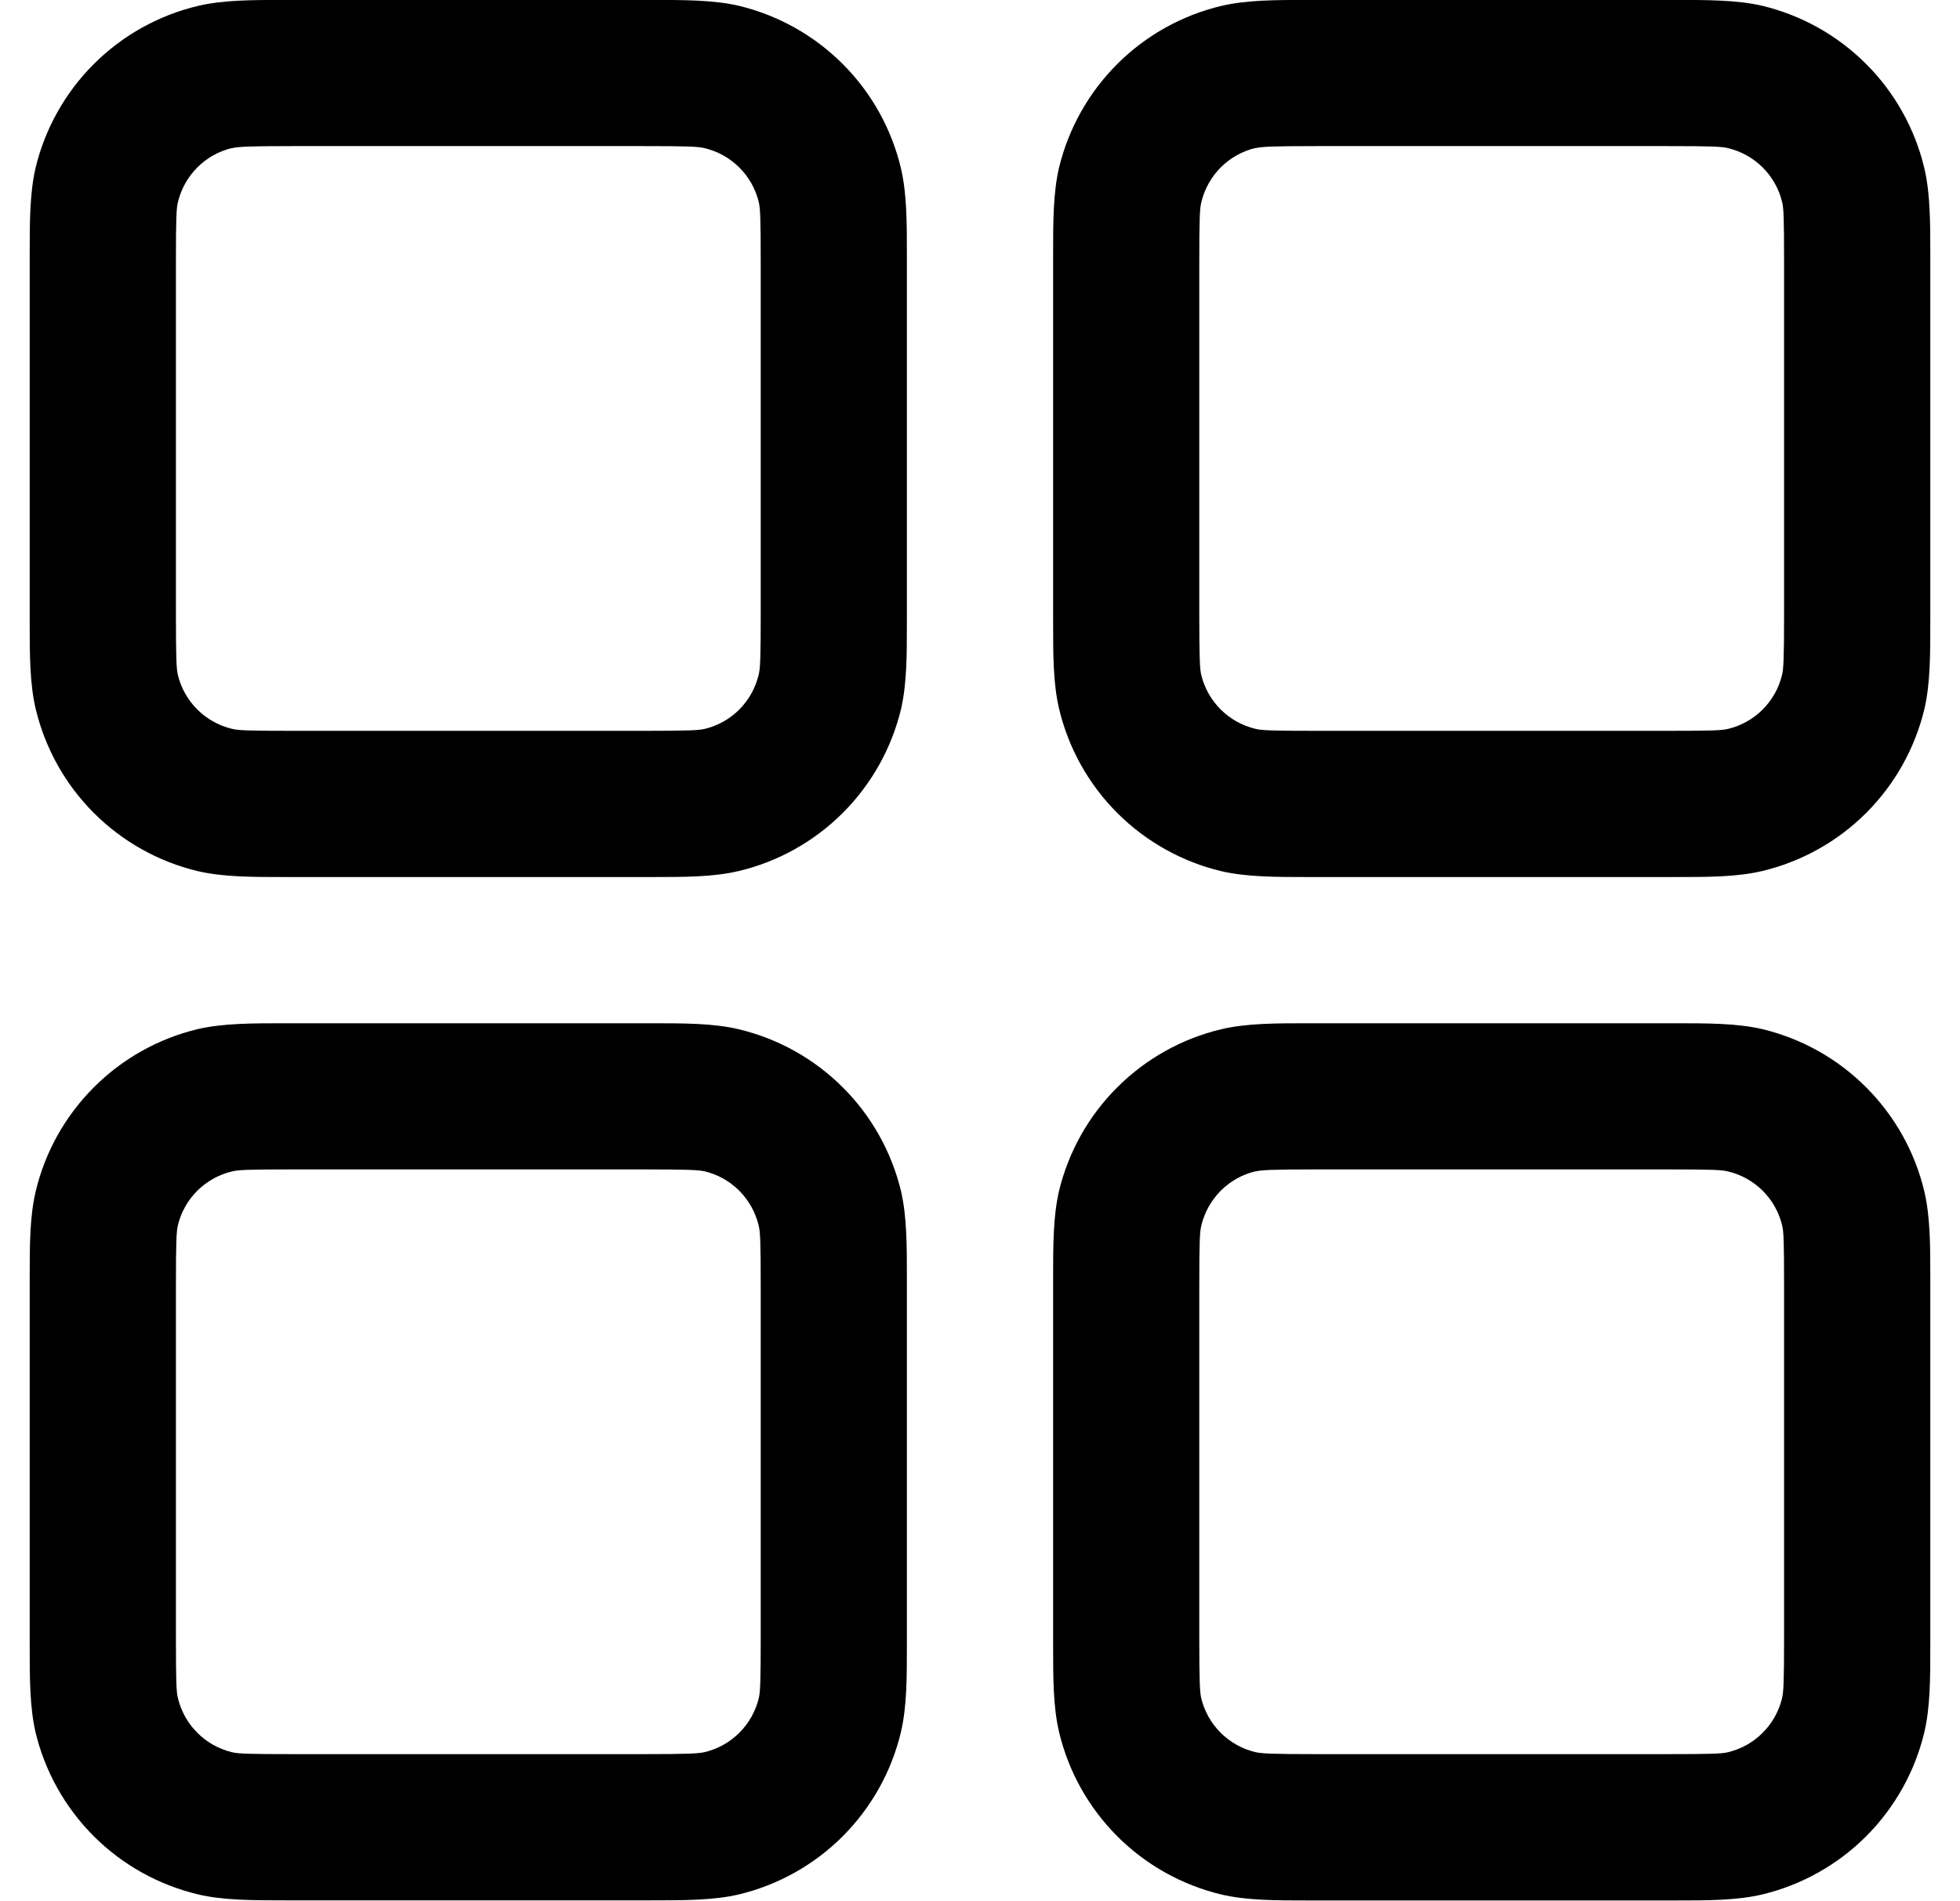
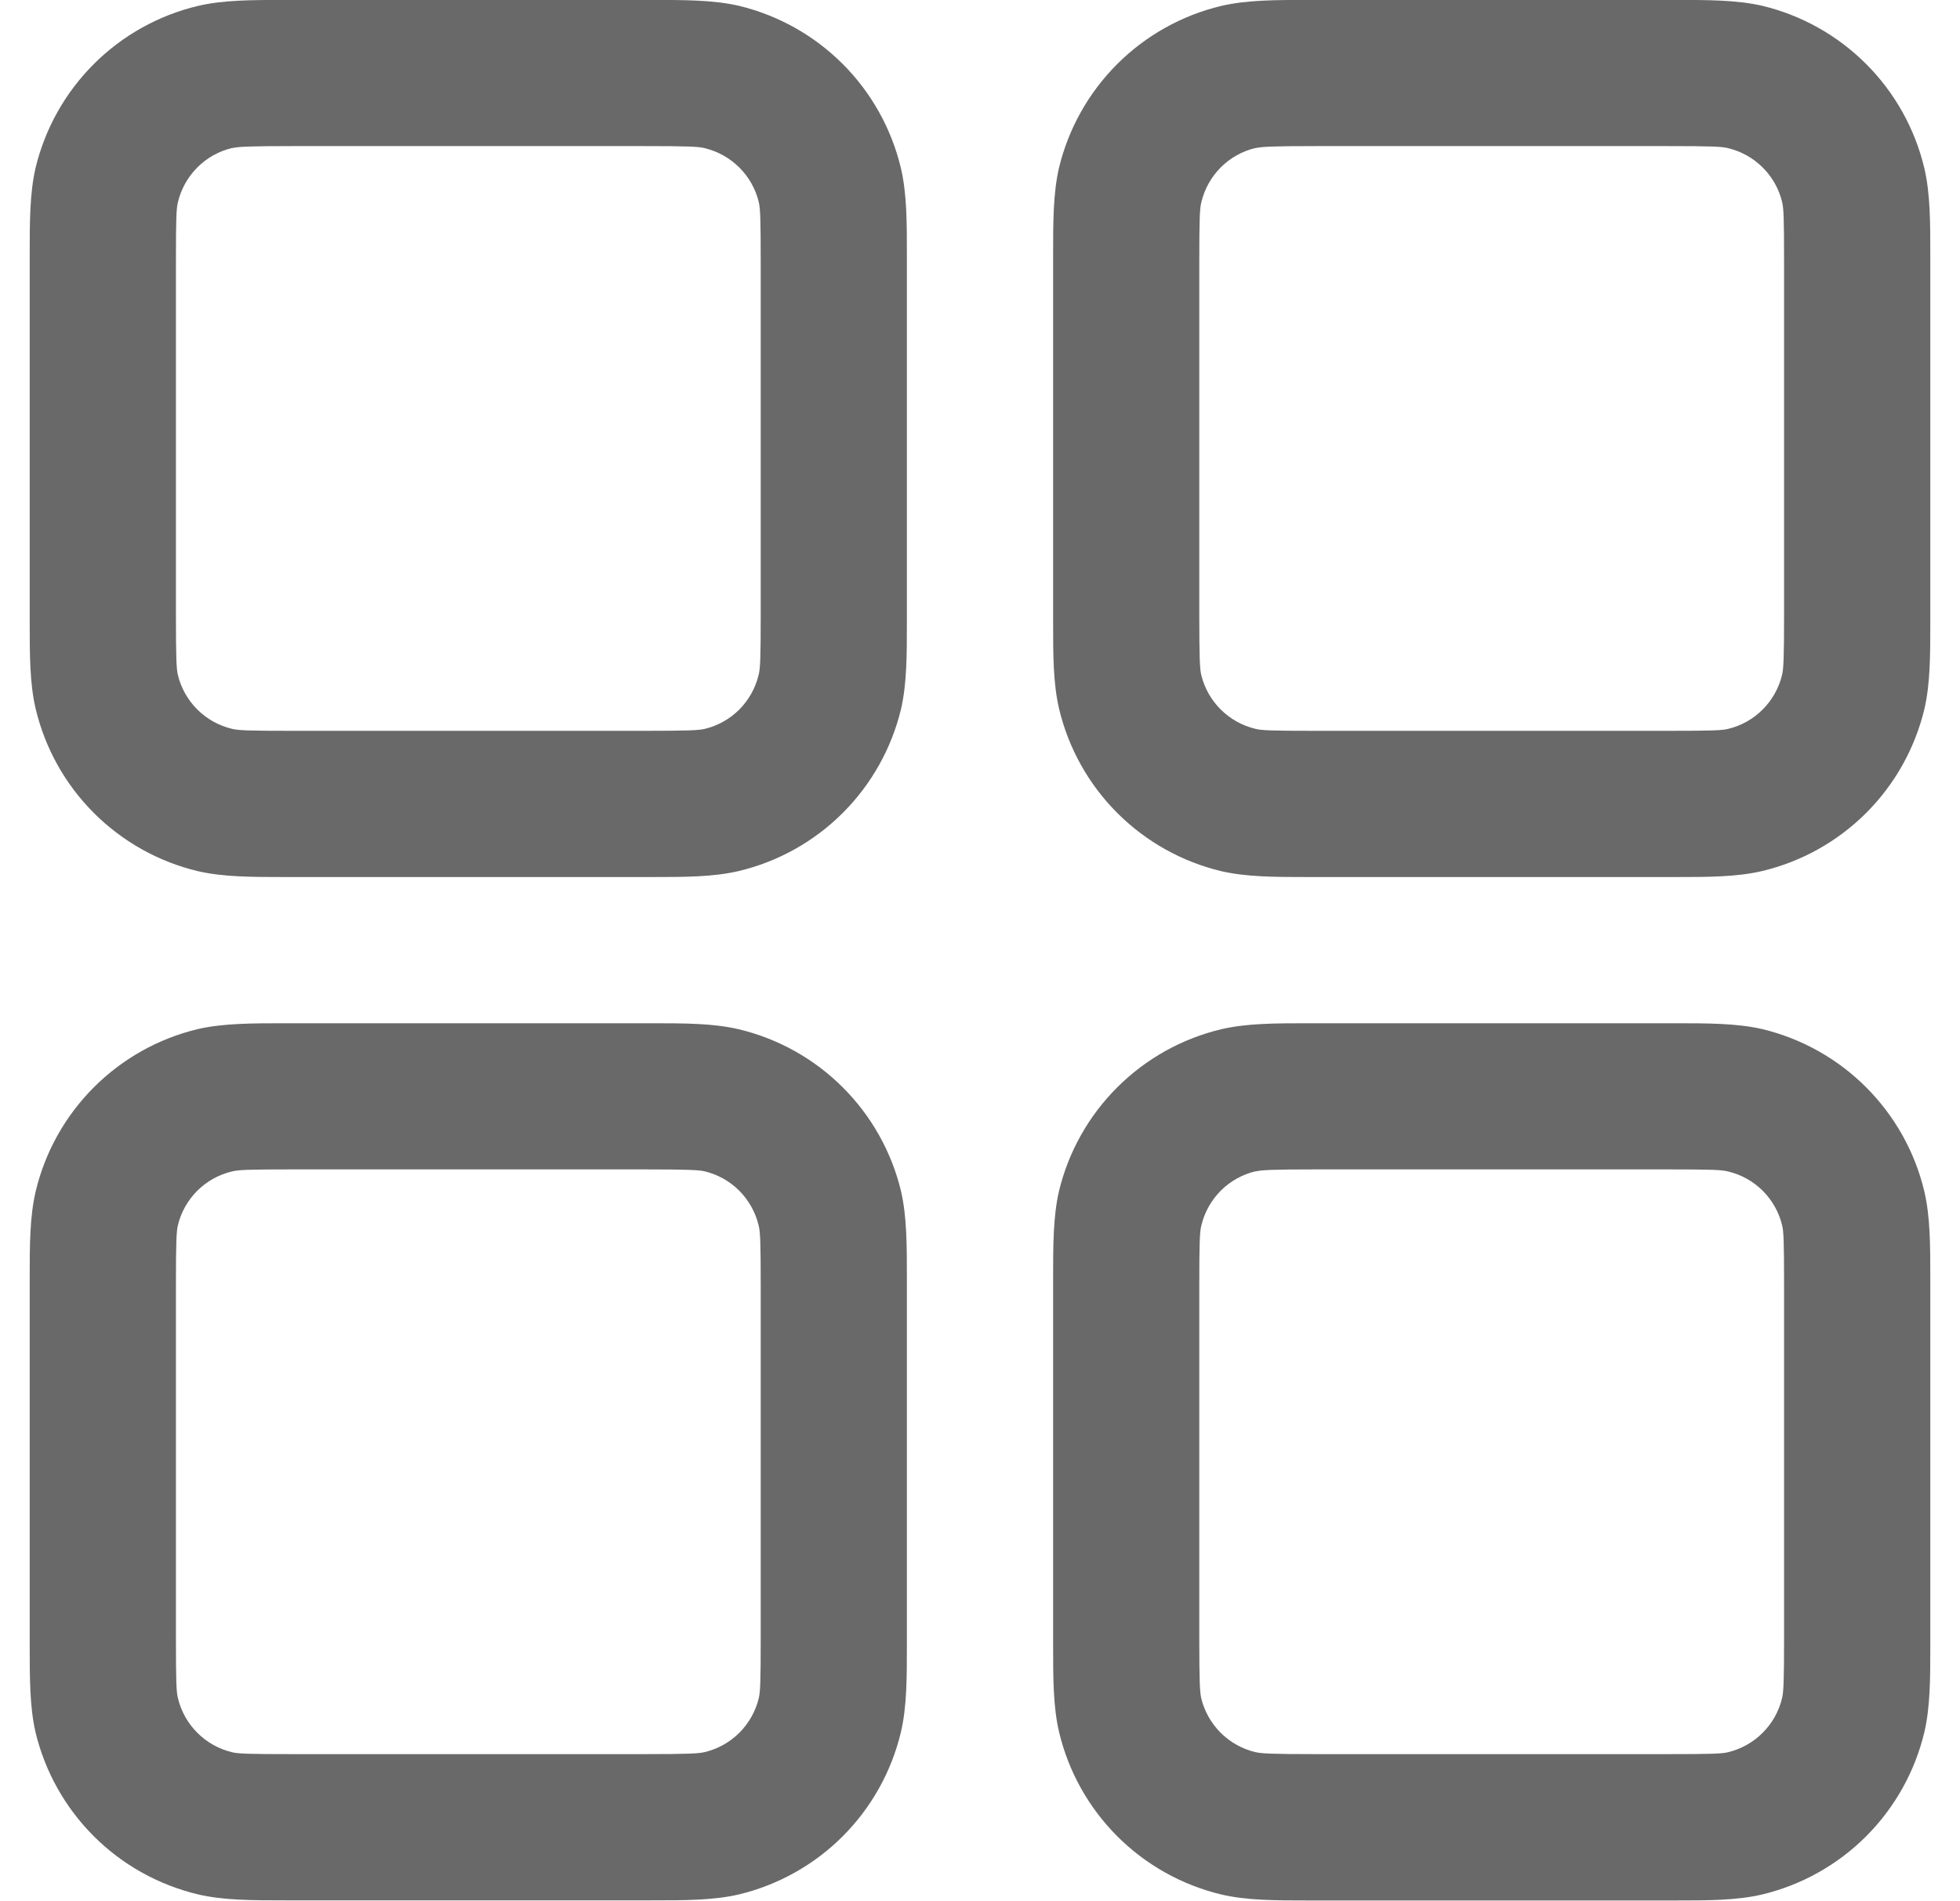
<svg xmlns="http://www.w3.org/2000/svg" width="33" height="32" viewBox="0 0 33 32" fill="none">
-   <path fill-rule="evenodd" clip-rule="evenodd" d="M4.931 -0.001H4.808C4.244 -0.001 3.759 -0.001 3.331 0.1C2.668 0.258 2.061 0.597 1.579 1.079C1.097 1.561 0.757 2.167 0.598 2.83C0.5 3.258 0.5 3.74 0.5 4.306V10.46C0.5 11.024 0.5 11.509 0.601 11.937C0.759 12.6 1.098 13.207 1.58 13.689C2.062 14.171 2.668 14.511 3.331 14.669C3.759 14.768 4.242 14.768 4.808 14.768H10.961C11.525 14.768 12.01 14.768 12.438 14.667C13.101 14.509 13.708 14.17 14.19 13.688C14.672 13.206 15.012 12.6 15.171 11.937C15.269 11.509 15.269 11.027 15.269 10.46V4.306C15.269 3.743 15.269 3.258 15.168 2.83C15.01 2.167 14.671 1.56 14.189 1.078C13.707 0.596 13.101 0.256 12.438 0.097C12.01 -0.001 11.528 -0.001 10.961 -0.001H10.838H4.931ZM3.904 2.495C4.01 2.47 4.175 2.46 4.931 2.46H10.838C11.597 2.46 11.759 2.468 11.865 2.495C12.086 2.548 12.288 2.661 12.449 2.822C12.61 2.982 12.723 3.184 12.776 3.406C12.8 3.509 12.808 3.671 12.808 4.43V10.337C12.808 11.095 12.8 11.258 12.773 11.364C12.72 11.585 12.607 11.787 12.447 11.948C12.286 12.108 12.084 12.222 11.863 12.274C11.761 12.297 11.599 12.306 10.838 12.306H4.931C4.173 12.306 4.01 12.299 3.904 12.272C3.683 12.219 3.481 12.106 3.32 11.945C3.16 11.784 3.046 11.582 2.994 11.361C2.971 11.26 2.962 11.098 2.962 10.337V4.43C2.962 3.671 2.969 3.509 2.996 3.403C3.049 3.182 3.162 2.98 3.323 2.819C3.483 2.658 3.686 2.545 3.907 2.492M22.162 -0.001H22.038C21.475 -0.001 20.99 -0.001 20.561 0.1C19.898 0.258 19.292 0.597 18.81 1.079C18.328 1.561 17.988 2.167 17.829 2.83C17.731 3.258 17.731 3.74 17.731 4.306V10.46C17.731 11.024 17.731 11.509 17.832 11.937C17.99 12.6 18.329 13.207 18.811 13.689C19.293 14.171 19.899 14.511 20.561 14.669C20.99 14.768 21.472 14.768 22.038 14.768H28.192C28.756 14.768 29.241 14.768 29.669 14.667C30.332 14.509 30.939 14.17 31.421 13.688C31.903 13.206 32.242 12.6 32.401 11.937C32.5 11.509 32.5 11.027 32.5 10.46V4.306C32.5 3.743 32.5 3.258 32.399 2.83C32.241 2.167 31.902 1.56 31.42 1.078C30.938 0.596 30.332 0.256 29.669 0.097C29.241 -0.001 28.759 -0.001 28.192 -0.001H28.069H22.162ZM21.135 2.495C21.241 2.47 21.406 2.46 22.162 2.46H28.069C28.827 2.46 28.99 2.468 29.096 2.495C29.317 2.548 29.519 2.661 29.68 2.822C29.84 2.982 29.954 3.184 30.006 3.406C30.031 3.509 30.038 3.671 30.038 4.43V10.337C30.038 11.095 30.029 11.258 30.004 11.364C29.951 11.585 29.838 11.787 29.677 11.948C29.517 12.108 29.314 12.222 29.093 12.274C28.99 12.299 28.827 12.306 28.069 12.306H22.162C21.403 12.306 21.241 12.299 21.135 12.272C20.914 12.219 20.712 12.106 20.551 11.945C20.39 11.784 20.277 11.582 20.224 11.361C20.202 11.26 20.192 11.098 20.192 10.337V4.43C20.192 3.671 20.2 3.509 20.227 3.403C20.28 3.182 20.393 2.98 20.553 2.819C20.714 2.658 20.916 2.545 21.137 2.492M4.808 17.23H10.961C11.525 17.23 12.01 17.23 12.438 17.331C13.101 17.489 13.708 17.828 14.19 18.31C14.672 18.791 15.012 19.397 15.171 20.06C15.269 20.489 15.269 20.971 15.269 21.537V27.691C15.269 28.255 15.269 28.74 15.168 29.168C15.01 29.831 14.671 30.437 14.189 30.92C13.707 31.402 13.101 31.741 12.438 31.9C12.01 31.999 11.528 31.999 10.961 31.999H4.808C4.244 31.999 3.759 31.999 3.331 31.898C2.668 31.739 2.061 31.401 1.579 30.919C1.097 30.437 0.757 29.831 0.598 29.168C0.5 28.74 0.5 28.257 0.5 27.691V21.537C0.5 20.974 0.5 20.489 0.601 20.06C0.759 19.397 1.098 18.791 1.58 18.309C2.062 17.826 2.668 17.487 3.331 17.328C3.759 17.23 4.242 17.23 4.808 17.23ZM4.931 19.691C4.173 19.691 4.01 19.698 3.904 19.726C3.683 19.778 3.481 19.892 3.32 20.052C3.16 20.213 3.046 20.415 2.994 20.636C2.971 20.737 2.962 20.9 2.962 21.66V27.568C2.962 28.326 2.969 28.489 2.996 28.595C3.049 28.816 3.162 29.018 3.323 29.178C3.483 29.339 3.686 29.452 3.907 29.505C4.01 29.53 4.173 29.537 4.931 29.537H10.838C11.597 29.537 11.759 29.527 11.865 29.503C12.086 29.45 12.288 29.337 12.449 29.176C12.61 29.015 12.723 28.813 12.776 28.592C12.8 28.489 12.808 28.326 12.808 27.568V21.66C12.808 20.902 12.8 20.74 12.773 20.634C12.72 20.413 12.607 20.211 12.447 20.05C12.286 19.889 12.084 19.776 11.863 19.723C11.761 19.701 11.599 19.691 10.838 19.691H4.931ZM22.162 17.23H22.038C21.475 17.23 20.99 17.23 20.561 17.331C19.898 17.489 19.292 17.828 18.81 18.31C18.328 18.791 17.988 19.397 17.829 20.06C17.731 20.489 17.731 20.971 17.731 21.537V27.691C17.731 28.255 17.731 28.74 17.832 29.168C17.99 29.831 18.329 30.437 18.811 30.92C19.293 31.402 19.899 31.741 20.561 31.9C20.99 32.001 21.475 32.001 22.038 32.001H28.192C28.756 32.001 29.241 32.001 29.669 31.9C30.332 31.741 30.938 31.402 31.419 30.921C31.901 30.439 32.24 29.833 32.399 29.171C32.5 28.742 32.5 28.257 32.5 27.694V21.537C32.5 20.974 32.5 20.489 32.399 20.06C32.241 19.397 31.902 18.791 31.42 18.309C30.938 17.826 30.332 17.487 29.669 17.328C29.241 17.23 28.759 17.23 28.192 17.23H28.069H22.162ZM21.135 19.726C21.241 19.701 21.406 19.691 22.162 19.691H28.069C28.827 19.691 28.99 19.698 29.096 19.726C29.317 19.778 29.519 19.892 29.68 20.052C29.84 20.213 29.954 20.415 30.006 20.636C30.031 20.74 30.038 20.902 30.038 21.66V27.568C30.038 28.326 30.029 28.489 30.004 28.595C29.951 28.816 29.838 29.018 29.677 29.178C29.517 29.339 29.314 29.452 29.093 29.505C28.99 29.53 28.827 29.537 28.069 29.537H22.162C21.403 29.537 21.241 29.527 21.135 29.503C20.914 29.45 20.712 29.337 20.551 29.176C20.39 29.015 20.277 28.813 20.224 28.592C20.202 28.491 20.192 28.329 20.192 27.568V21.66C20.192 20.902 20.2 20.74 20.227 20.634C20.28 20.413 20.393 20.211 20.553 20.05C20.714 19.889 20.916 19.776 21.137 19.723" fill="currentColor" />
+   <path fill-rule="evenodd" clip-rule="evenodd" d="M4.931 -0.001H4.808C4.244 -0.001 3.759 -0.001 3.331 0.1C2.668 0.258 2.061 0.597 1.579 1.079C1.097 1.561 0.757 2.167 0.598 2.83C0.5 3.258 0.5 3.74 0.5 4.306V10.46C0.5 11.024 0.5 11.509 0.601 11.937C0.759 12.6 1.098 13.207 1.58 13.689C2.062 14.171 2.668 14.511 3.331 14.669C3.759 14.768 4.242 14.768 4.808 14.768H10.961C11.525 14.768 12.01 14.768 12.438 14.667C13.101 14.509 13.708 14.17 14.19 13.688C14.672 13.206 15.012 12.6 15.171 11.937C15.269 11.509 15.269 11.027 15.269 10.46V4.306C15.269 3.743 15.269 3.258 15.168 2.83C15.01 2.167 14.671 1.56 14.189 1.078C13.707 0.596 13.101 0.256 12.438 0.097C12.01 -0.001 11.528 -0.001 10.961 -0.001H10.838H4.931ZM3.904 2.495C4.01 2.47 4.175 2.46 4.931 2.46H10.838C11.597 2.46 11.759 2.468 11.865 2.495C12.086 2.548 12.288 2.661 12.449 2.822C12.61 2.982 12.723 3.184 12.776 3.406C12.8 3.509 12.808 3.671 12.808 4.43V10.337C12.808 11.095 12.8 11.258 12.773 11.364C12.72 11.585 12.607 11.787 12.447 11.948C12.286 12.108 12.084 12.222 11.863 12.274C11.761 12.297 11.599 12.306 10.838 12.306H4.931C4.173 12.306 4.01 12.299 3.904 12.272C3.683 12.219 3.481 12.106 3.32 11.945C3.16 11.784 3.046 11.582 2.994 11.361C2.971 11.26 2.962 11.098 2.962 10.337V4.43C2.962 3.671 2.969 3.509 2.996 3.403C3.049 3.182 3.162 2.98 3.323 2.819C3.483 2.658 3.686 2.545 3.907 2.492M22.162 -0.001H22.038C21.475 -0.001 20.99 -0.001 20.561 0.1C19.898 0.258 19.292 0.597 18.81 1.079C18.328 1.561 17.988 2.167 17.829 2.83C17.731 3.258 17.731 3.74 17.731 4.306V10.46C17.731 11.024 17.731 11.509 17.832 11.937C17.99 12.6 18.329 13.207 18.811 13.689C19.293 14.171 19.899 14.511 20.561 14.669C20.99 14.768 21.472 14.768 22.038 14.768H28.192C28.756 14.768 29.241 14.768 29.669 14.667C30.332 14.509 30.939 14.17 31.421 13.688C31.903 13.206 32.242 12.6 32.401 11.937C32.5 11.509 32.5 11.027 32.5 10.46V4.306C32.5 3.743 32.5 3.258 32.399 2.83C32.241 2.167 31.902 1.56 31.42 1.078C30.938 0.596 30.332 0.256 29.669 0.097C29.241 -0.001 28.759 -0.001 28.192 -0.001H28.069H22.162ZM21.135 2.495C21.241 2.47 21.406 2.46 22.162 2.46H28.069C28.827 2.46 28.99 2.468 29.096 2.495C29.317 2.548 29.519 2.661 29.68 2.822C29.84 2.982 29.954 3.184 30.006 3.406C30.031 3.509 30.038 3.671 30.038 4.43V10.337C30.038 11.095 30.029 11.258 30.004 11.364C29.951 11.585 29.838 11.787 29.677 11.948C29.517 12.108 29.314 12.222 29.093 12.274C28.99 12.299 28.827 12.306 28.069 12.306H22.162C21.403 12.306 21.241 12.299 21.135 12.272C20.914 12.219 20.712 12.106 20.551 11.945C20.39 11.784 20.277 11.582 20.224 11.361C20.202 11.26 20.192 11.098 20.192 10.337V4.43C20.192 3.671 20.2 3.509 20.227 3.403C20.28 3.182 20.393 2.98 20.553 2.819C20.714 2.658 20.916 2.545 21.137 2.492M4.808 17.23H10.961C11.525 17.23 12.01 17.23 12.438 17.331C13.101 17.489 13.708 17.828 14.19 18.31C14.672 18.791 15.012 19.397 15.171 20.06C15.269 20.489 15.269 20.971 15.269 21.537V27.691C15.269 28.255 15.269 28.74 15.168 29.168C15.01 29.831 14.671 30.437 14.189 30.92C13.707 31.402 13.101 31.741 12.438 31.9C12.01 31.999 11.528 31.999 10.961 31.999H4.808C4.244 31.999 3.759 31.999 3.331 31.898C2.668 31.739 2.061 31.401 1.579 30.919C1.097 30.437 0.757 29.831 0.598 29.168C0.5 28.74 0.5 28.257 0.5 27.691V21.537C0.5 20.974 0.5 20.489 0.601 20.06C0.759 19.397 1.098 18.791 1.58 18.309C2.062 17.826 2.668 17.487 3.331 17.328C3.759 17.23 4.242 17.23 4.808 17.23ZM4.931 19.691C4.173 19.691 4.01 19.698 3.904 19.726C3.683 19.778 3.481 19.892 3.32 20.052C3.16 20.213 3.046 20.415 2.994 20.636C2.971 20.737 2.962 20.9 2.962 21.66V27.568C2.962 28.326 2.969 28.489 2.996 28.595C3.049 28.816 3.162 29.018 3.323 29.178C3.483 29.339 3.686 29.452 3.907 29.505C4.01 29.53 4.173 29.537 4.931 29.537H10.838C11.597 29.537 11.759 29.527 11.865 29.503C12.086 29.45 12.288 29.337 12.449 29.176C12.61 29.015 12.723 28.813 12.776 28.592C12.8 28.489 12.808 28.326 12.808 27.568V21.66C12.808 20.902 12.8 20.74 12.773 20.634C12.72 20.413 12.607 20.211 12.447 20.05C12.286 19.889 12.084 19.776 11.863 19.723C11.761 19.701 11.599 19.691 10.838 19.691H4.931ZM22.162 17.23H22.038C21.475 17.23 20.99 17.23 20.561 17.331C19.898 17.489 19.292 17.828 18.81 18.31C18.328 18.791 17.988 19.397 17.829 20.06C17.731 20.489 17.731 20.971 17.731 21.537V27.691C17.731 28.255 17.731 28.74 17.832 29.168C17.99 29.831 18.329 30.437 18.811 30.92C19.293 31.402 19.899 31.741 20.561 31.9C20.99 32.001 21.475 32.001 22.038 32.001H28.192C28.756 32.001 29.241 32.001 29.669 31.9C30.332 31.741 30.938 31.402 31.419 30.921C31.901 30.439 32.24 29.833 32.399 29.171C32.5 28.742 32.5 28.257 32.5 27.694V21.537C32.5 20.974 32.5 20.489 32.399 20.06C32.241 19.397 31.902 18.791 31.42 18.309C30.938 17.826 30.332 17.487 29.669 17.328C29.241 17.23 28.759 17.23 28.192 17.23H28.069H22.162ZM21.135 19.726C21.241 19.701 21.406 19.691 22.162 19.691H28.069C28.827 19.691 28.99 19.698 29.096 19.726C29.317 19.778 29.519 19.892 29.68 20.052C29.84 20.213 29.954 20.415 30.006 20.636C30.031 20.74 30.038 20.902 30.038 21.66V27.568C30.038 28.326 30.029 28.489 30.004 28.595C29.951 28.816 29.838 29.018 29.677 29.178C29.517 29.339 29.314 29.452 29.093 29.505C28.99 29.53 28.827 29.537 28.069 29.537H22.162C21.403 29.537 21.241 29.527 21.135 29.503C20.914 29.45 20.712 29.337 20.551 29.176C20.39 29.015 20.277 28.813 20.224 28.592C20.202 28.491 20.192 28.329 20.192 27.568V21.66C20.192 20.902 20.2 20.74 20.227 20.634C20.28 20.413 20.393 20.211 20.553 20.05C20.714 19.889 20.916 19.776 21.137 19.723" fill="#696969" />
</svg>
